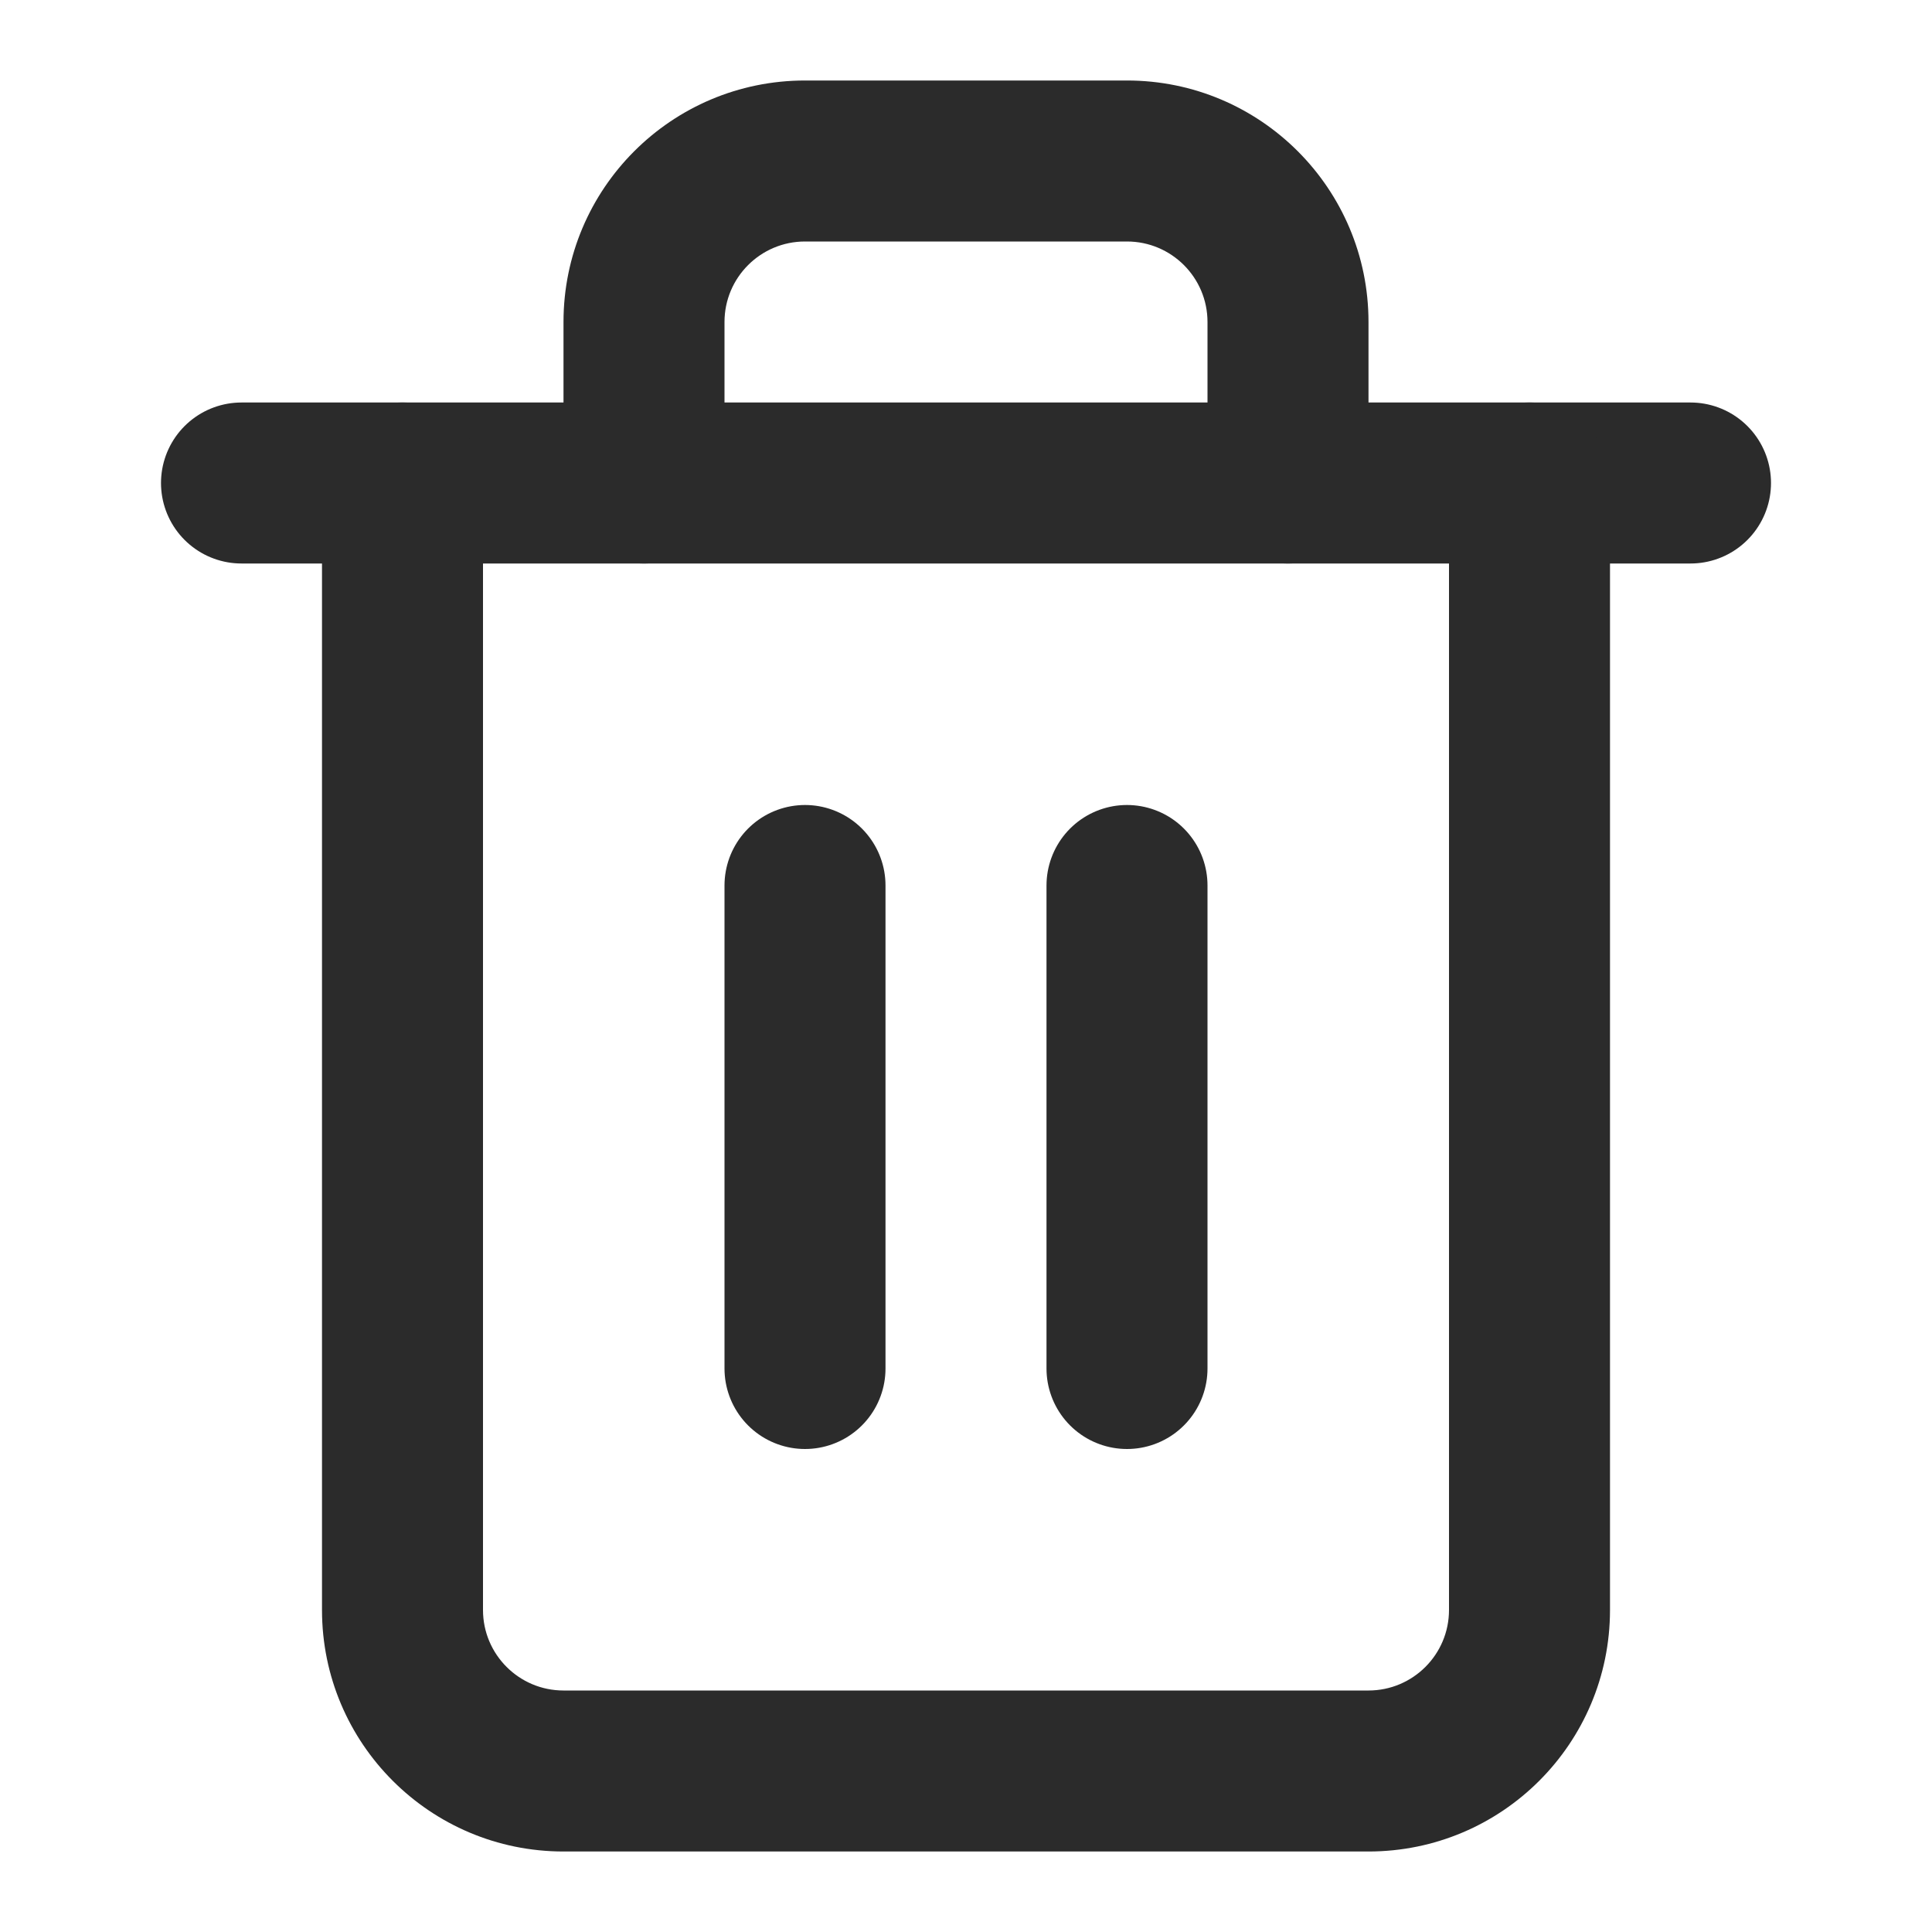
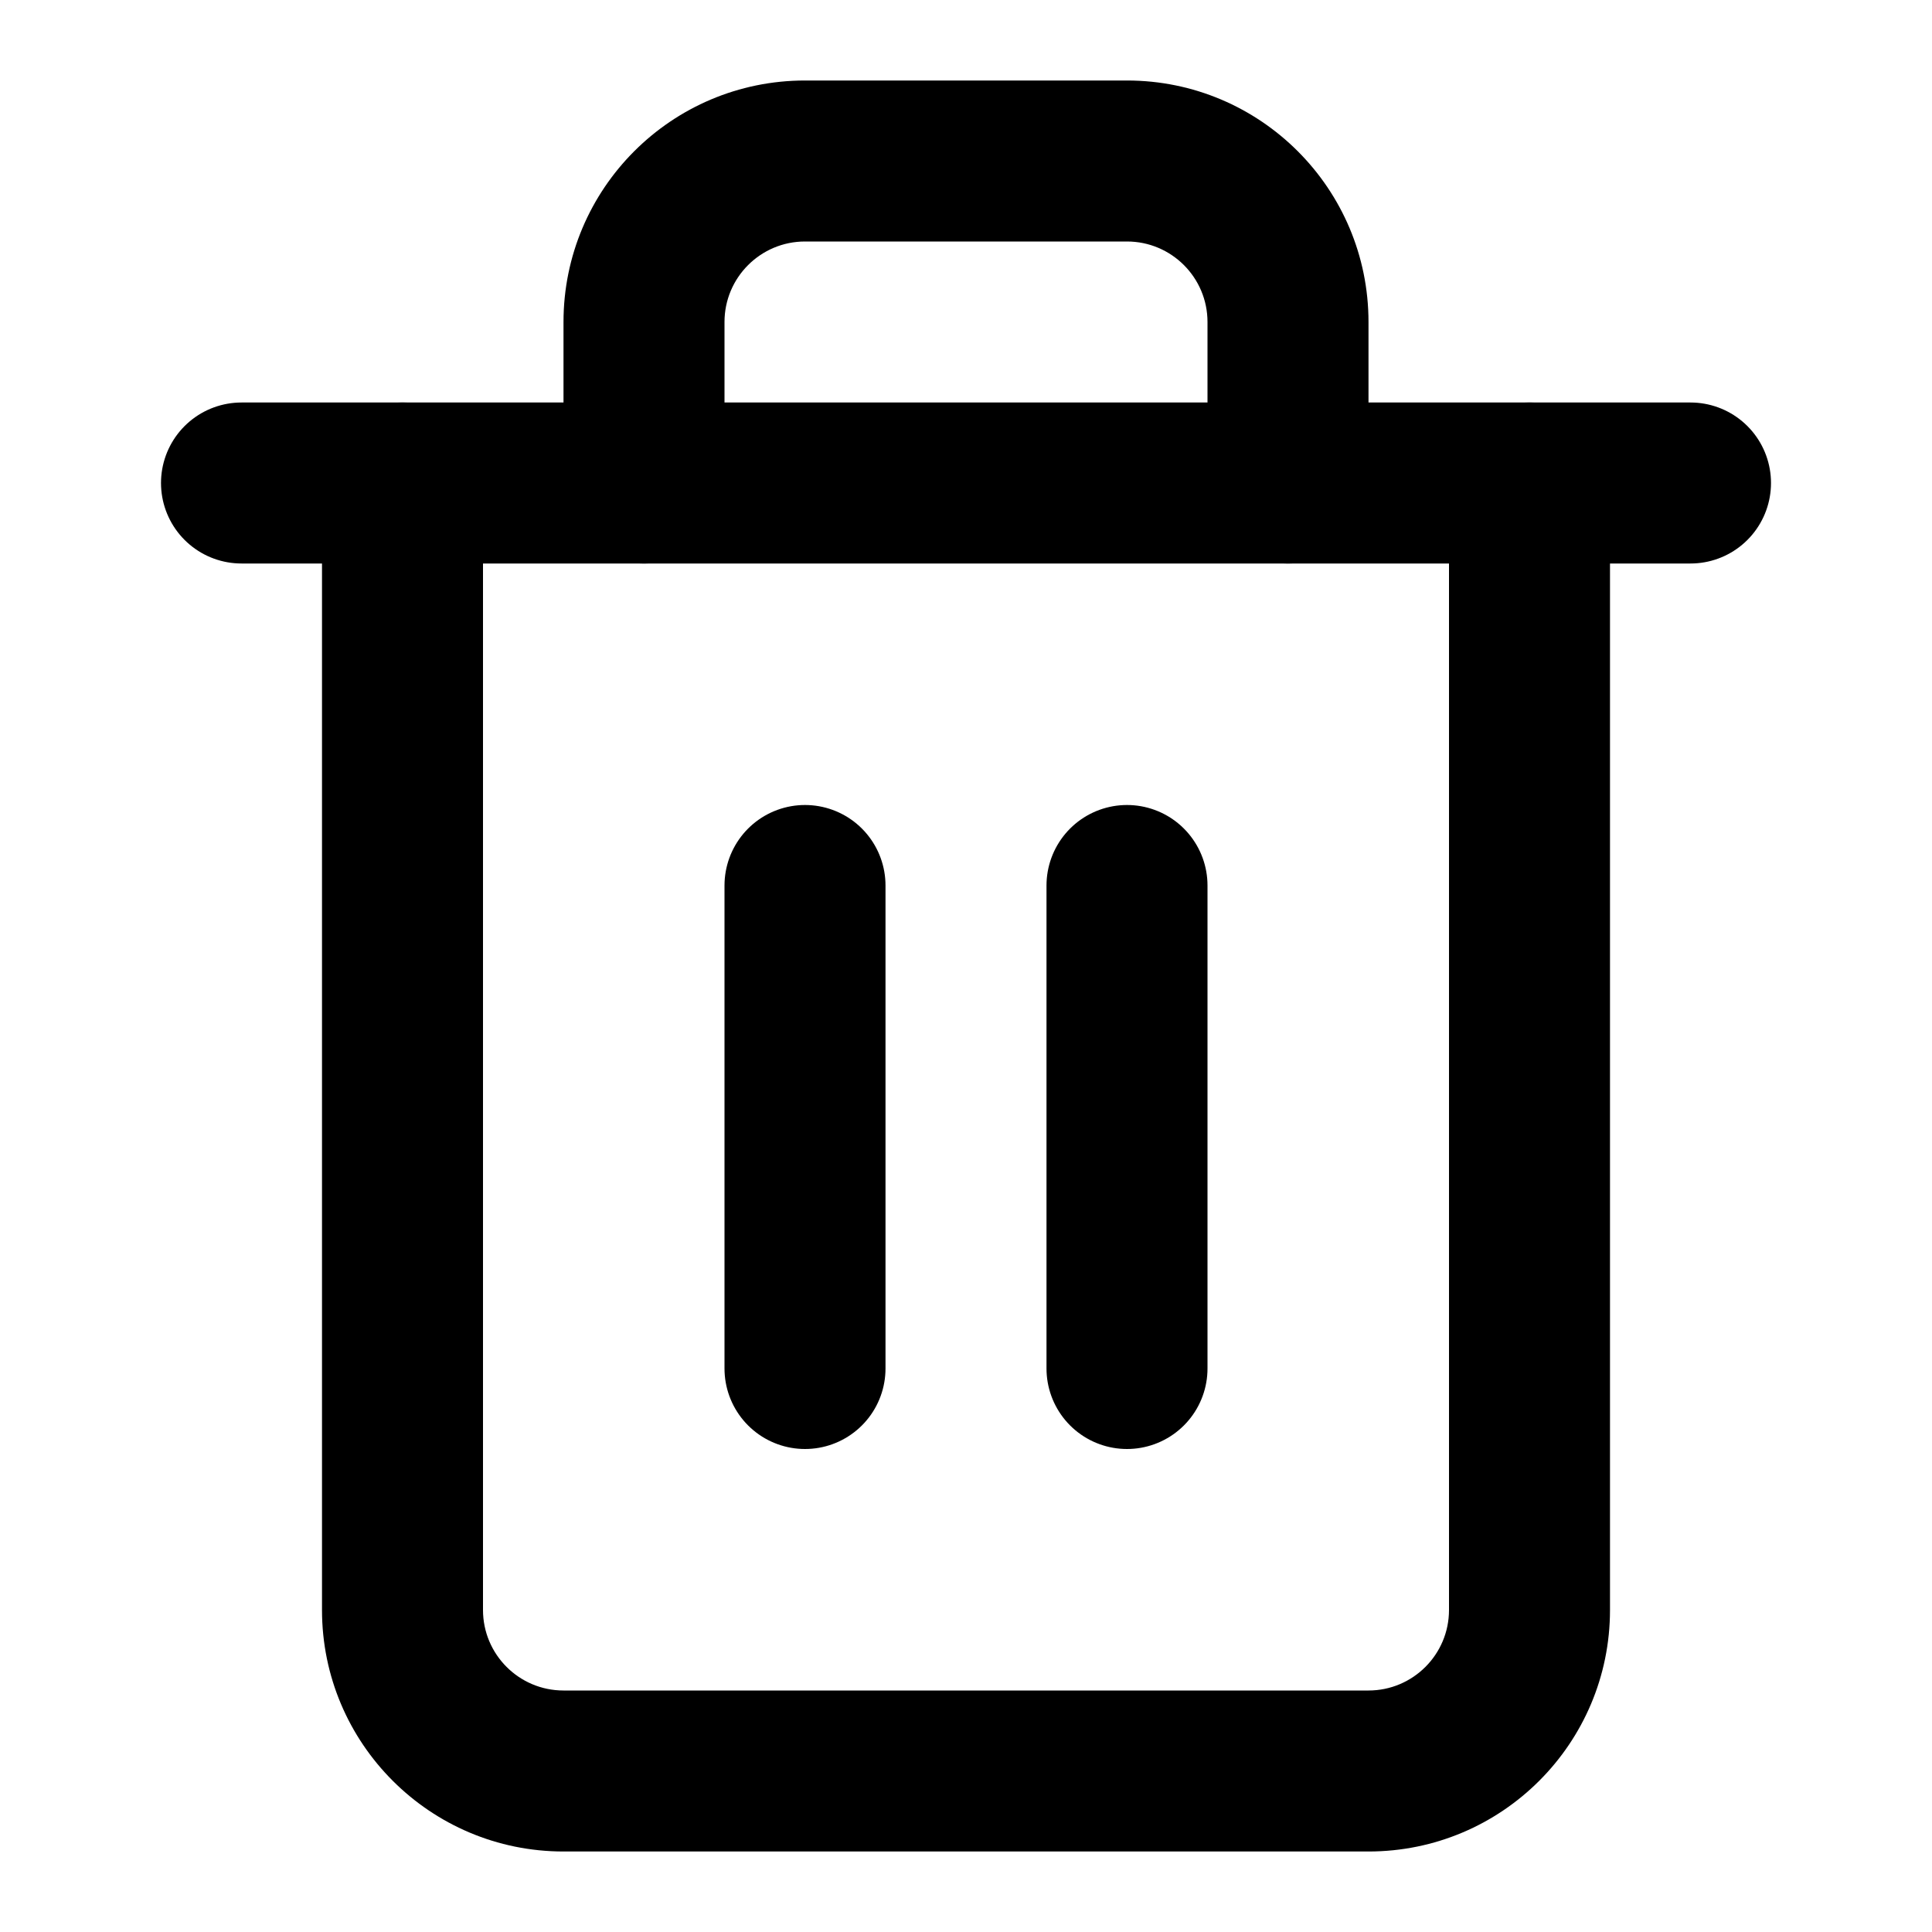
<svg xmlns="http://www.w3.org/2000/svg" width="24" height="24" viewBox="0 0 24 24" fill="none">
-   <path d="M3 6H5H21" stroke="#2B2B2B" stroke-width="2" stroke-linecap="round" stroke-linejoin="round" />
-   <path d="M20 6C20 5.448 19.552 5 19 5C18.448 5 18 5.448 18 6H20ZM6 6C6 5.448 5.552 5 5 5C4.448 5 4 5.448 4 6H6ZM7 6C7 6.552 7.448 7 8 7C8.552 7 9 6.552 9 6H7ZM15 6C15 6.552 15.448 7 16 7C16.552 7 17 6.552 17 6H15ZM18 6V20H20V6H18ZM18 20C18 20.552 17.552 21 17 21V23C18.657 23 20 21.657 20 20H18ZM17 21H7V23H17V21ZM7 21C6.448 21 6 20.552 6 20H4C4 21.657 5.343 23 7 23V21ZM6 20V6H4V20H6ZM9 6V4H7V6H9ZM9 4C9 3.448 9.448 3 10 3V1C8.343 1 7 2.343 7 4H9ZM10 3H14V1H10V3ZM14 3C14.552 3 15 3.448 15 4H17C17 2.343 15.657 1 14 1V3ZM15 4V6H17V4H15Z" fill="#2B2B2B" />
-   <path d="M10 11V17" stroke="#2B2B2B" stroke-width="2" stroke-linecap="round" stroke-linejoin="round" />
-   <path d="M14 11V17" stroke="#2B2B2B" stroke-width="2" stroke-linecap="round" stroke-linejoin="round" />
+   <path d="M3 6H5H21" stroke="currentColor" stroke-width="2" stroke-linecap="round" stroke-linejoin="round" />
+   <path d="M20 6C20 5.448 19.552 5 19 5C18.448 5 18 5.448 18 6H20ZM6 6C6 5.448 5.552 5 5 5C4.448 5 4 5.448 4 6H6ZM7 6C7 6.552 7.448 7 8 7C8.552 7 9 6.552 9 6H7ZM15 6C15 6.552 15.448 7 16 7C16.552 7 17 6.552 17 6H15ZM18 6V20H20V6H18ZM18 20C18 20.552 17.552 21 17 21V23C18.657 23 20 21.657 20 20H18ZM17 21H7V23H17V21ZM7 21C6.448 21 6 20.552 6 20H4C4 21.657 5.343 23 7 23V21ZM6 20V6H4V20H6ZM9 6V4H7V6H9ZM9 4C9 3.448 9.448 3 10 3V1C8.343 1 7 2.343 7 4H9ZM10 3H14V1H10V3ZM14 3C14.552 3 15 3.448 15 4H17C17 2.343 15.657 1 14 1V3ZM15 4V6H17V4H15Z" fill="currentColor" />
+   <path d="M10 11V17" stroke="currentColor" stroke-width="2" stroke-linecap="round" stroke-linejoin="round" />
+   <path d="M14 11V17" stroke="currentColor" stroke-width="2" stroke-linecap="round" stroke-linejoin="round" />
</svg>
